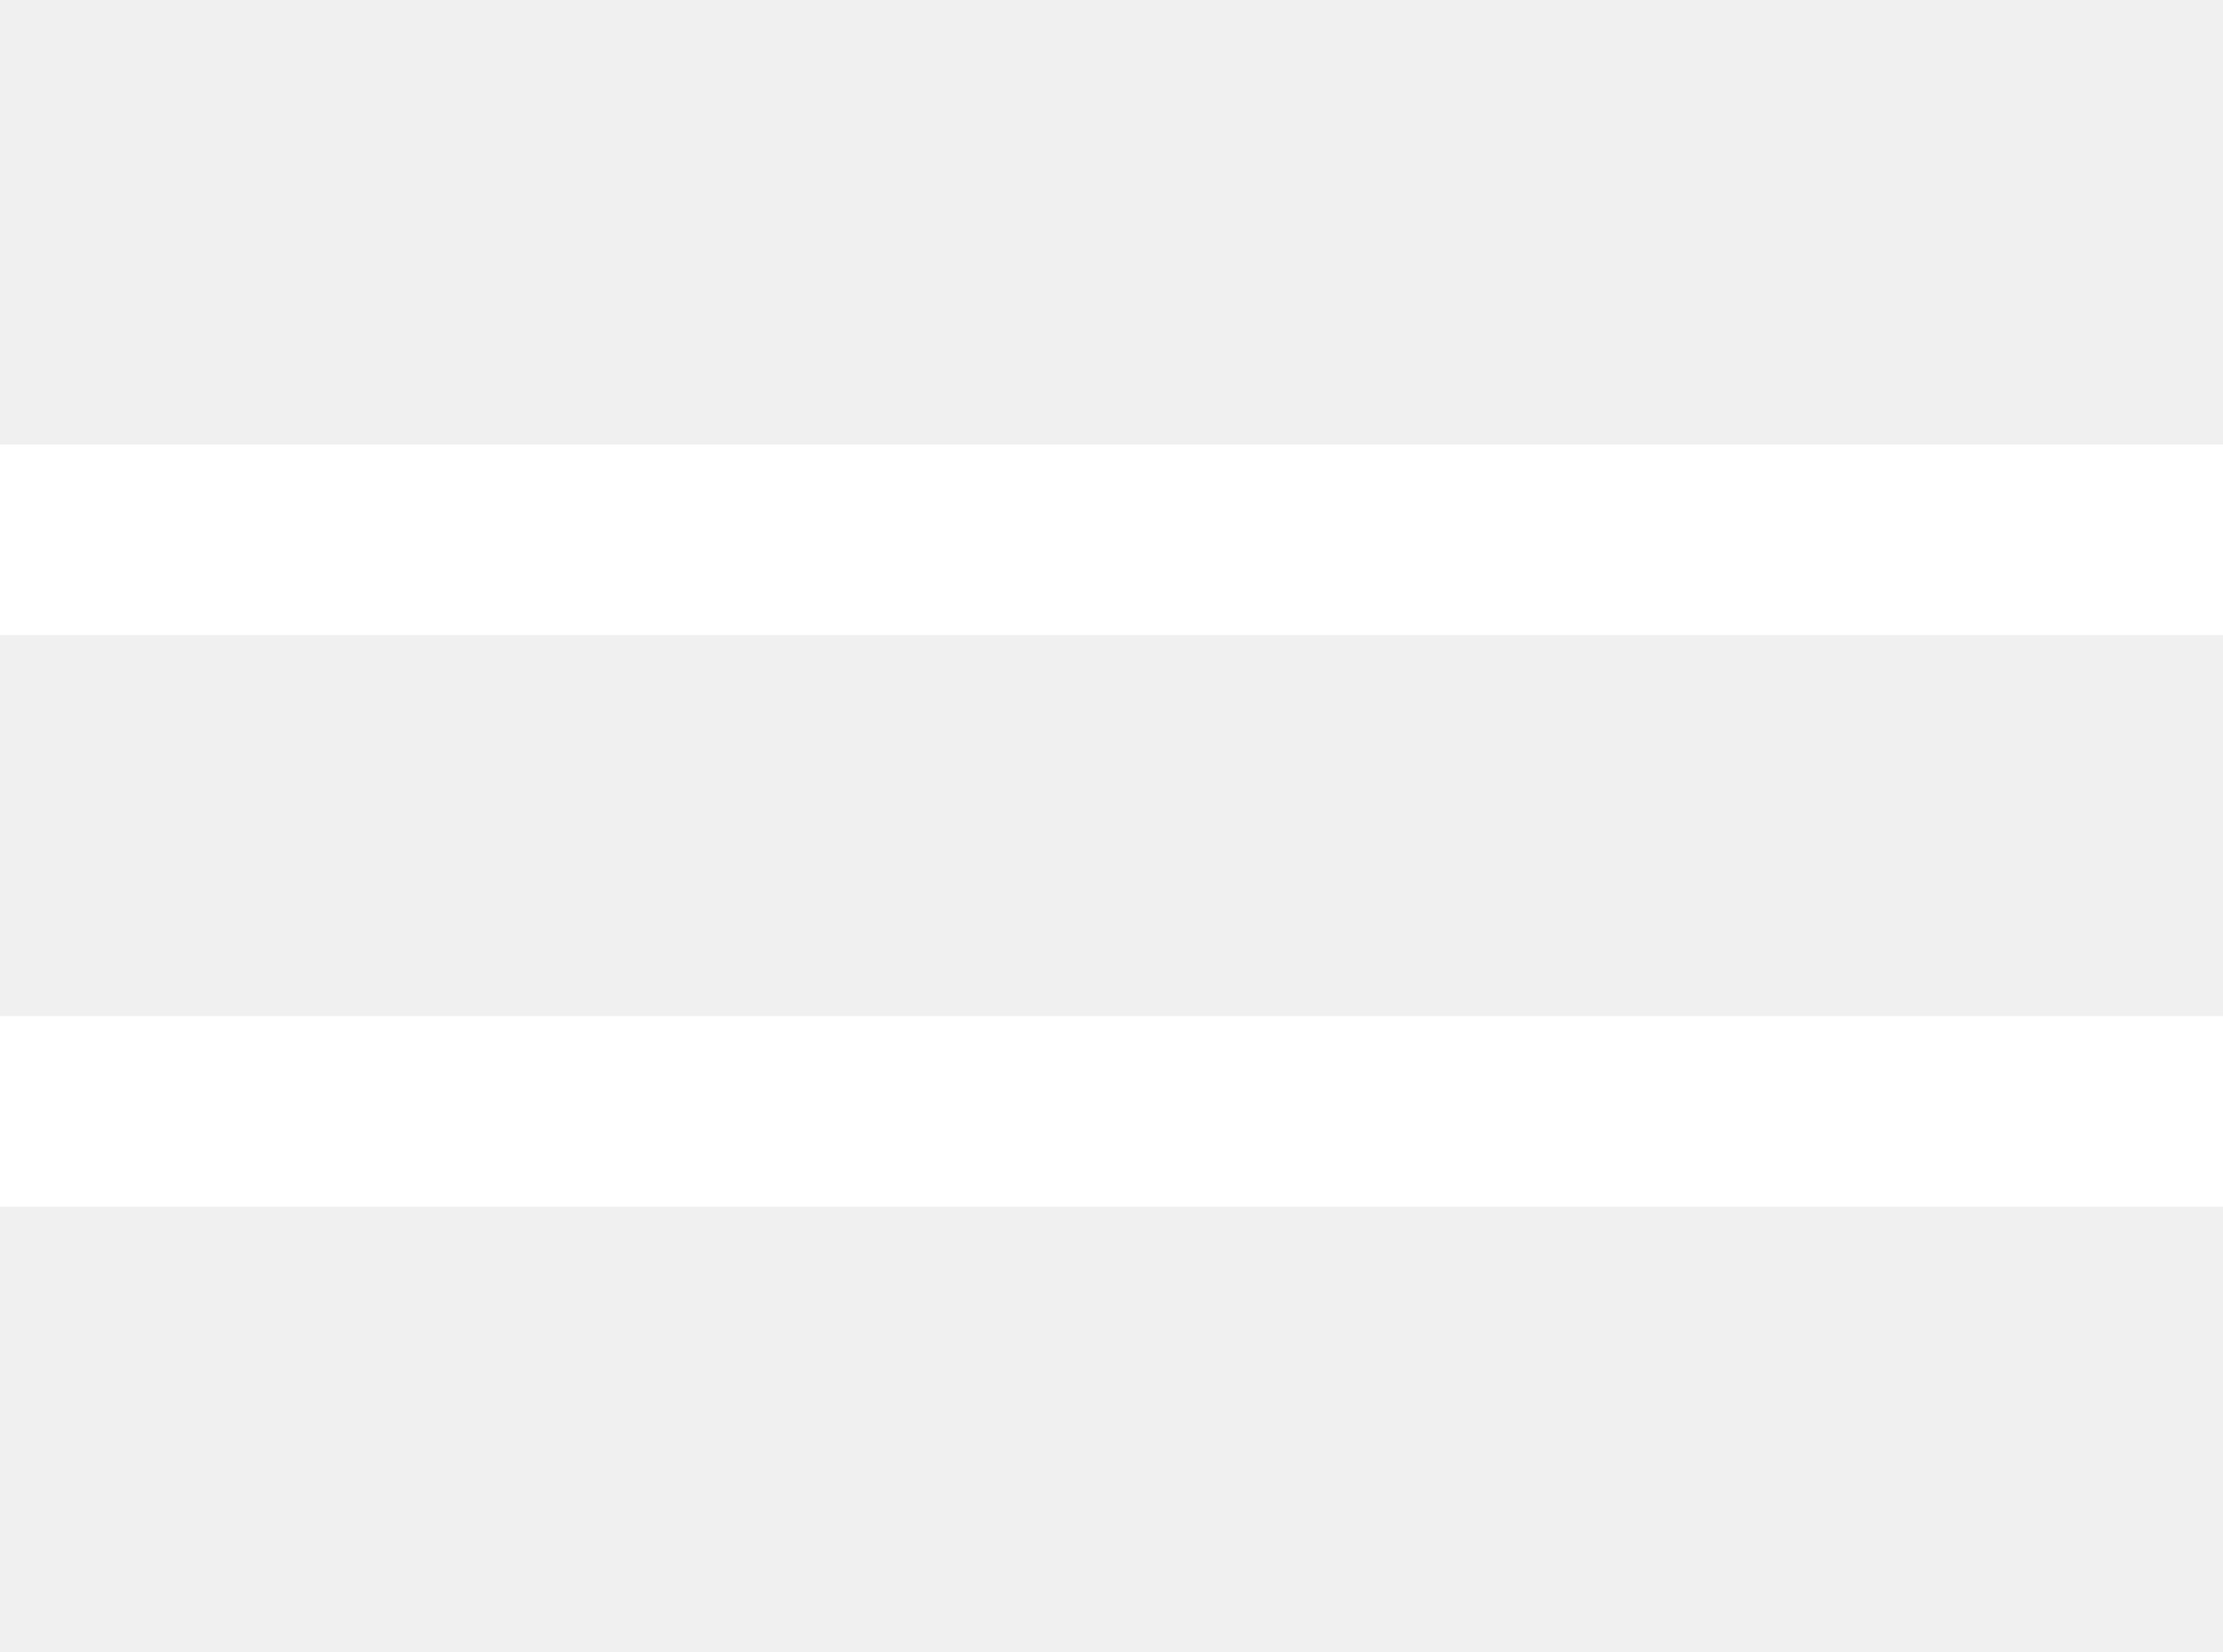
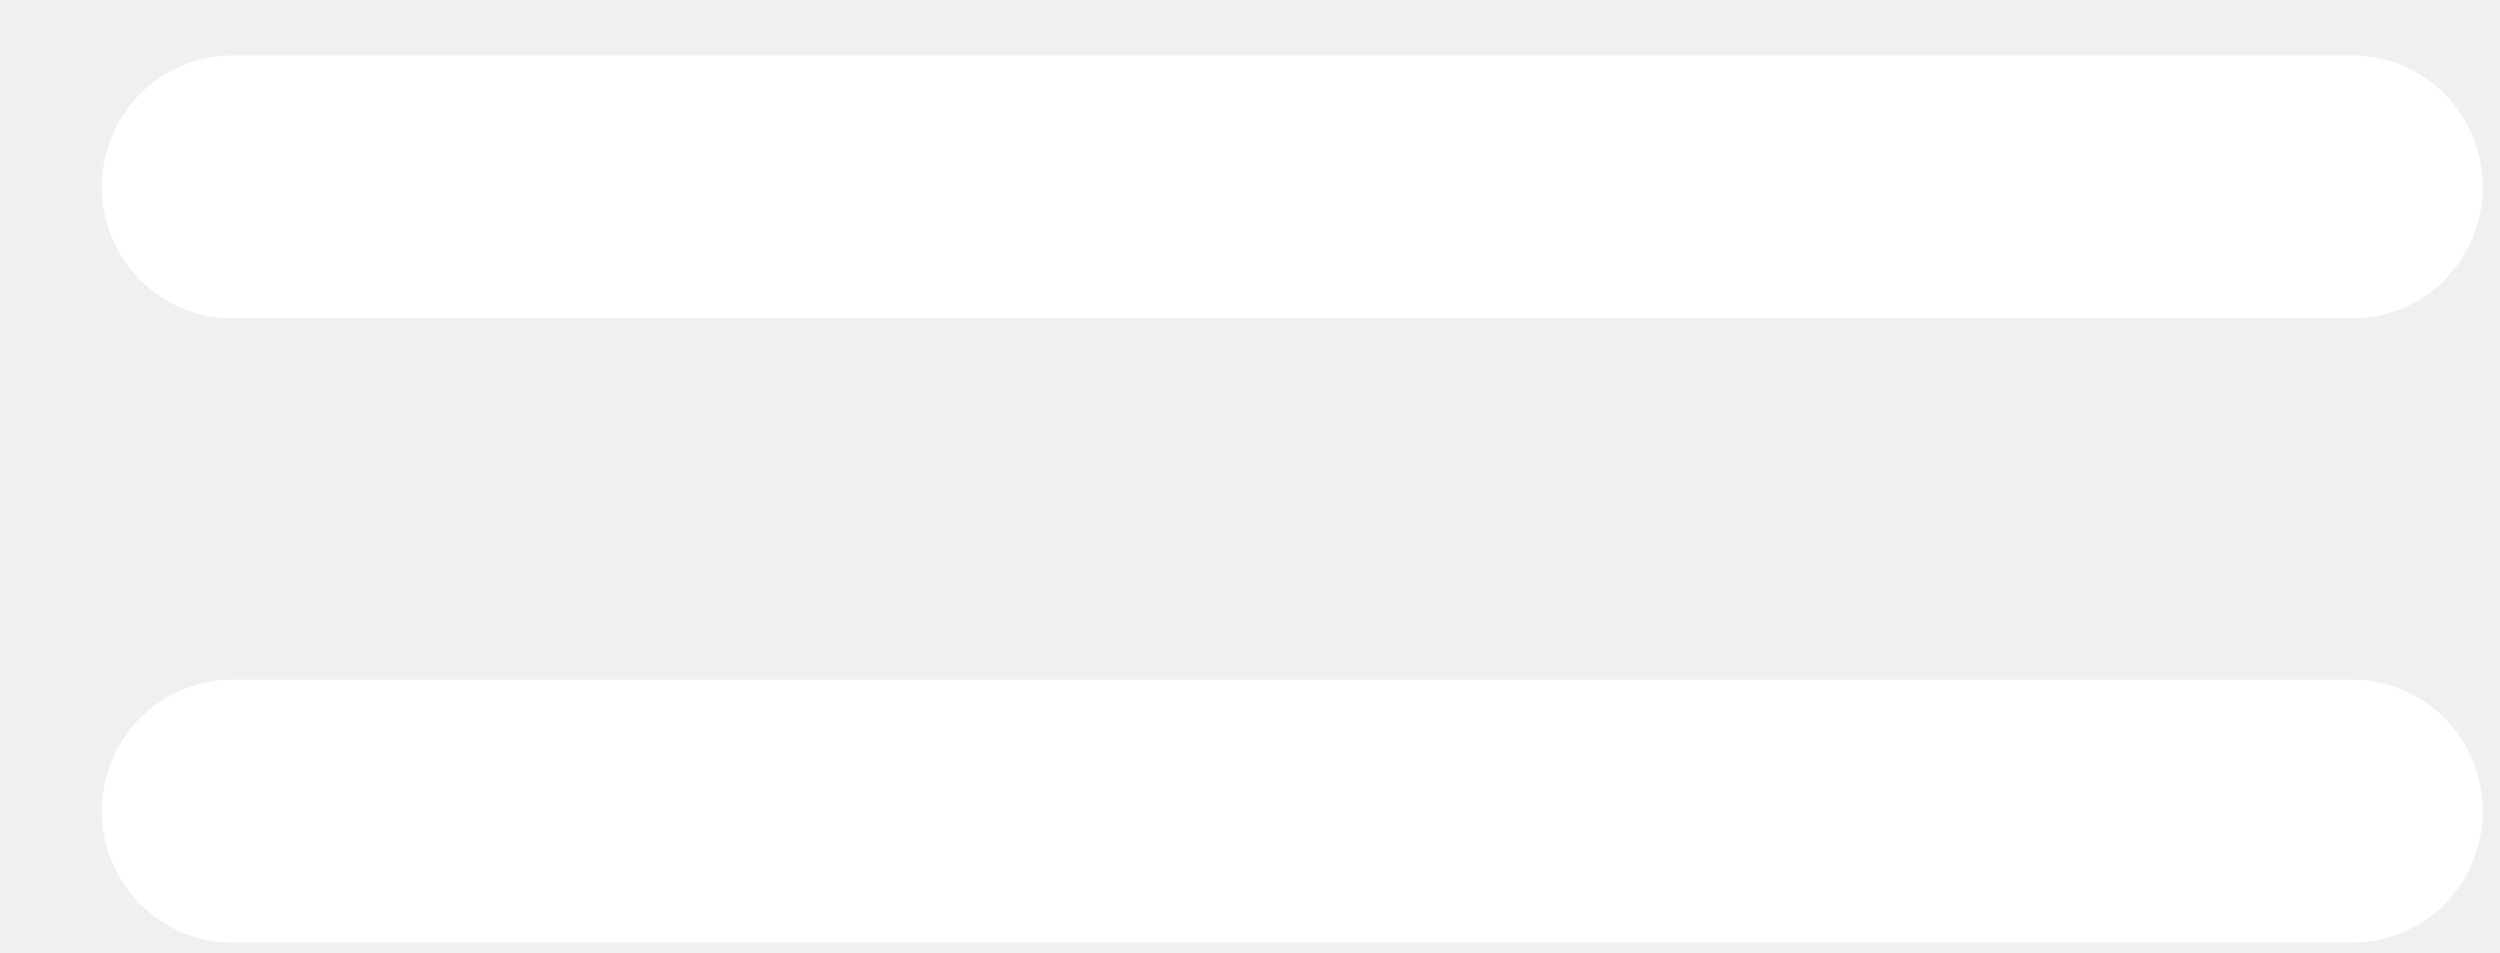
- <svg xmlns="http://www.w3.org/2000/svg" width="35" height="26" viewBox="0 0 35 26" fill="none">
-   <rect x="0" y="7" width="35" height="3" fill="white" />
-   <rect x="0" y="16" width="35" height="3" fill="white" />
+ <svg xmlns="http://www.w3.org/2000/svg" width="21" height="8" viewBox="0 0 21 8" fill="none">
+   <g clip-path="url(#clip0_156_1038)">
+     <path d="M19.76 7.917H1.951C1.661 7.917 1.382 7.801 1.176 7.594C0.971 7.387 0.855 7.106 0.855 6.813C0.855 6.521 0.971 6.24 1.176 6.033C1.382 5.826 1.661 5.709 1.951 5.709H19.76C20.05 5.709 20.329 5.826 20.535 6.033C20.74 6.24 20.855 6.521 20.855 6.813C20.855 7.106 20.74 7.387 20.535 7.594C20.329 7.801 20.05 7.917 19.76 7.917Z" fill="white" />
+     <path d="M19.76 2.674H1.951C1.661 2.674 1.382 2.558 1.176 2.351C0.971 2.144 0.855 1.863 0.855 1.57C0.855 1.277 0.971 0.997 1.176 0.789C1.382 0.582 1.661 0.466 1.951 0.466L19.76 0.466C20.05 0.466 20.329 0.582 20.535 0.789C20.74 0.997 20.855 1.277 20.855 1.57C20.855 1.863 20.74 2.144 20.535 2.351C20.329 2.558 20.05 2.674 19.76 2.674Z" fill="white" />
+   </g>
+   <defs>
+     <clipPath id="clip0_156_1038">
+       <rect width="20" height="7.451" fill="white" transform="translate(0.855469 0.466187)" />
+     </clipPath>
+   </defs>
</svg>
